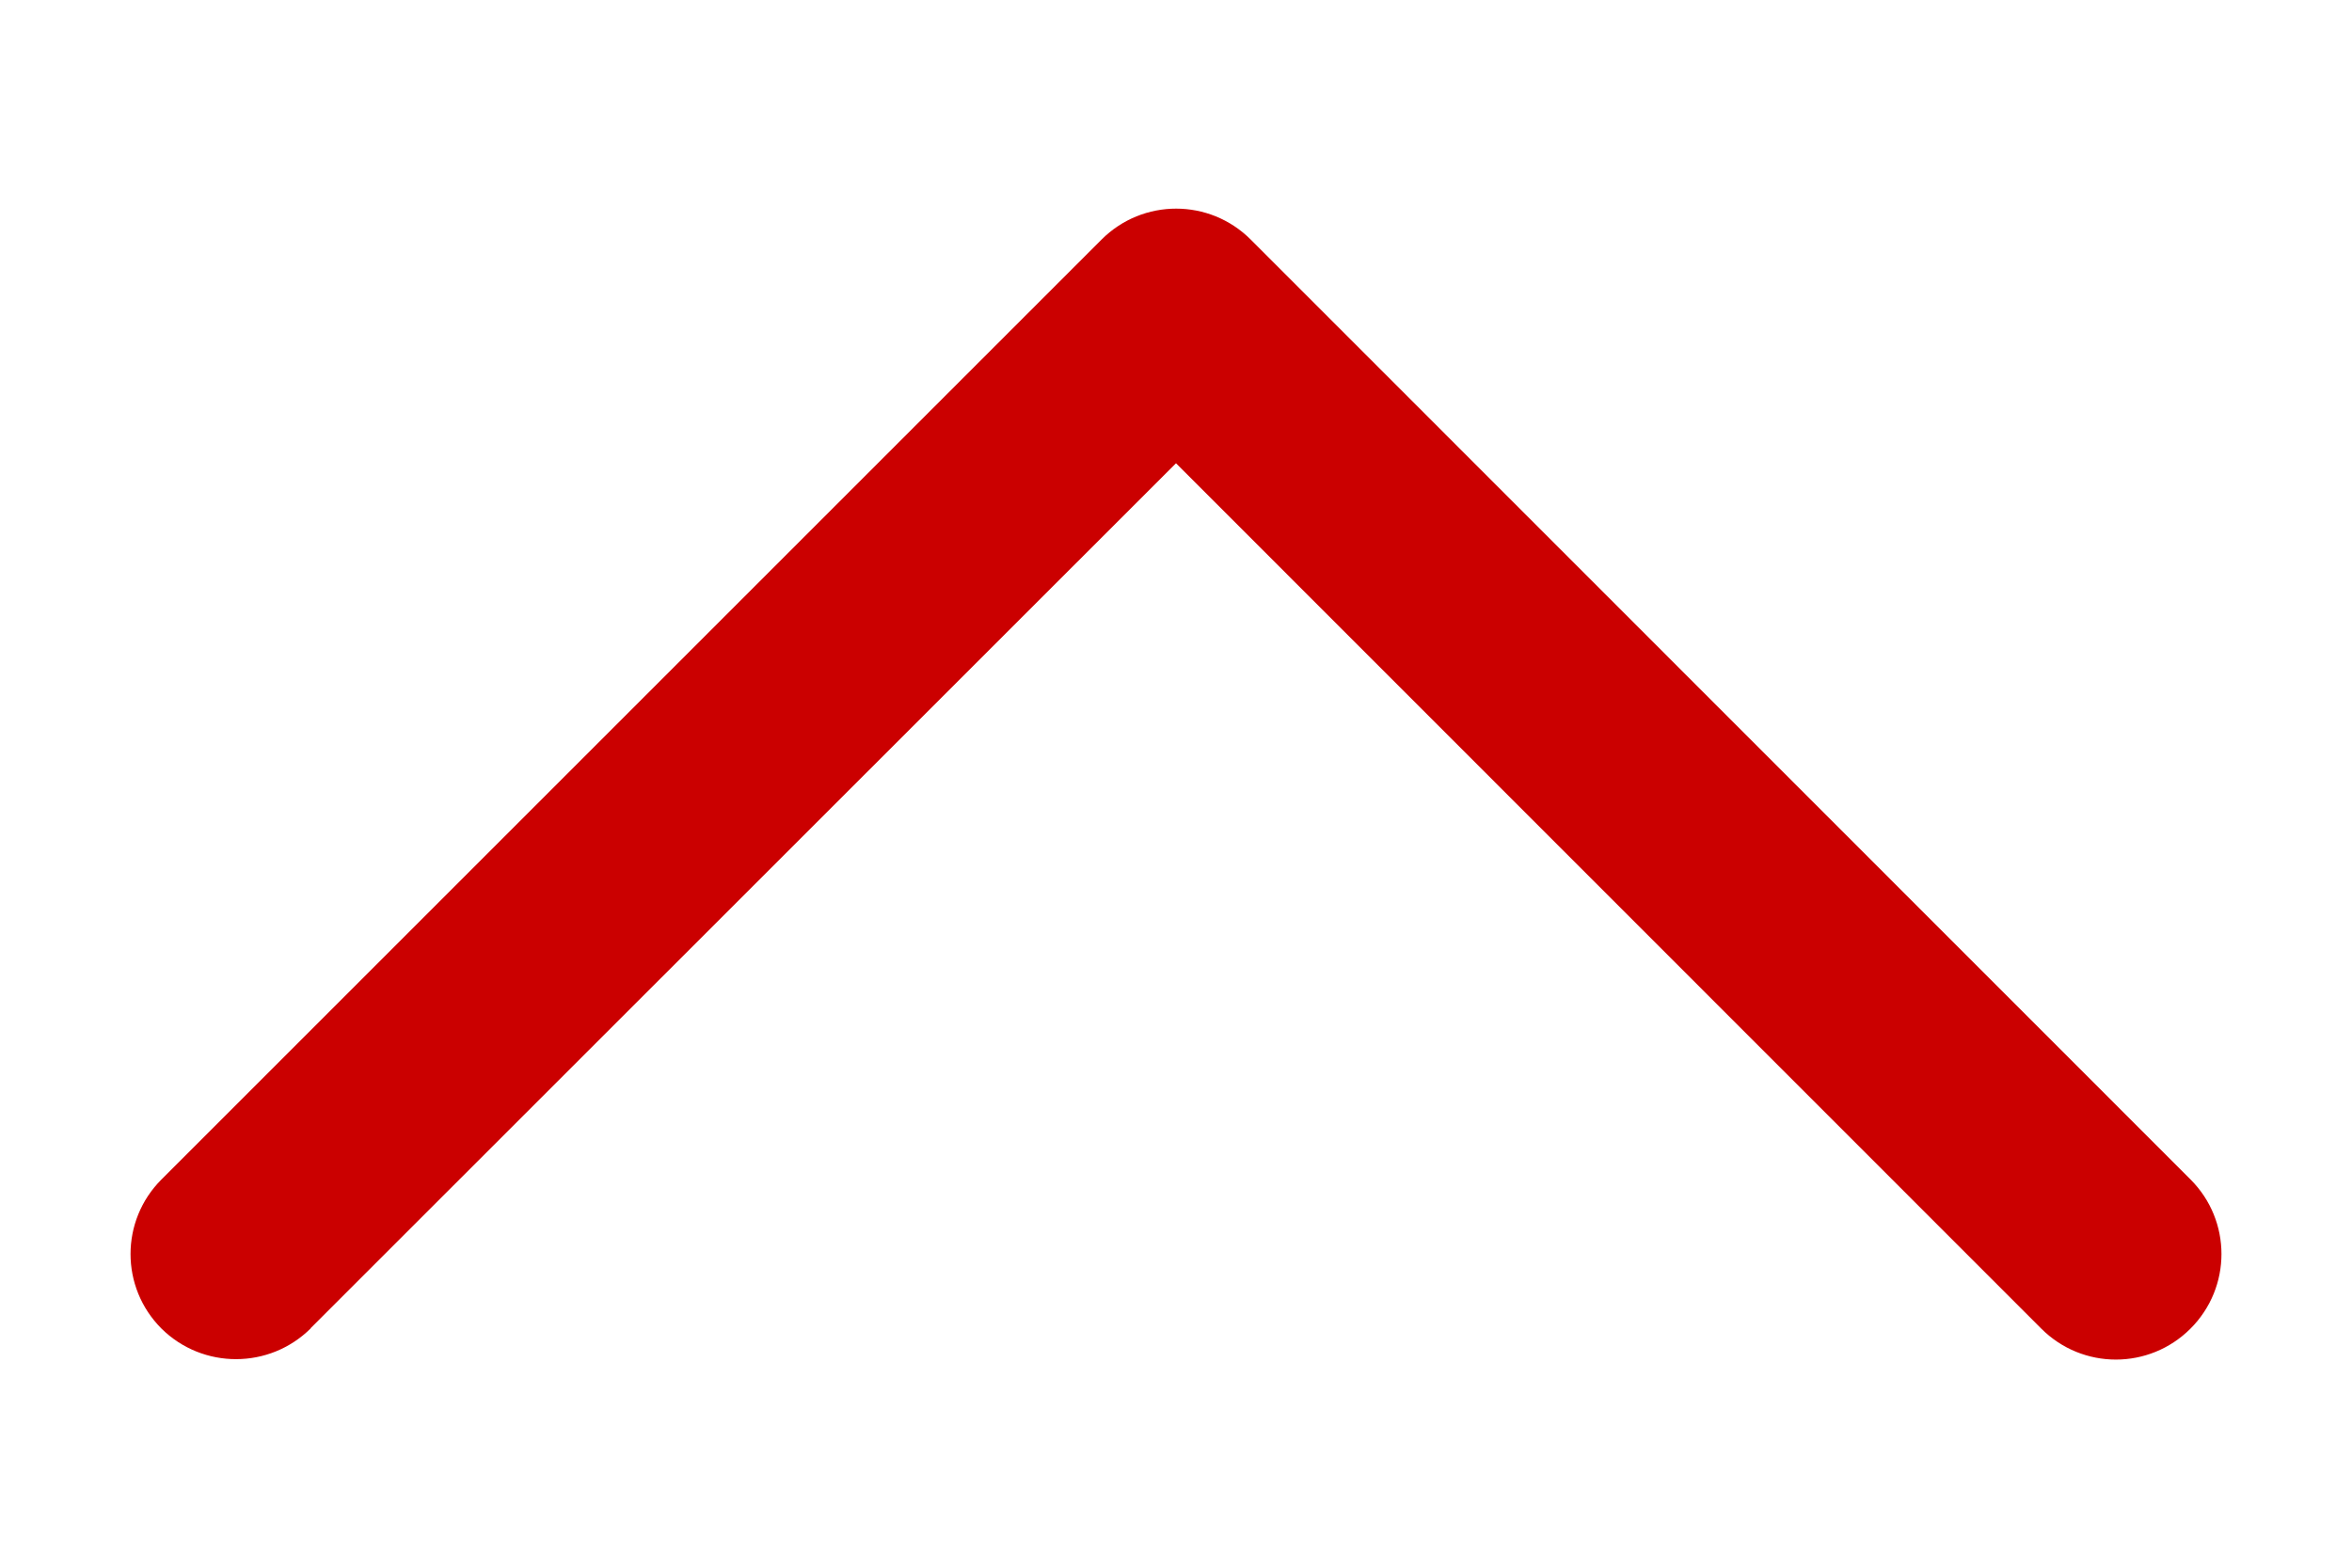
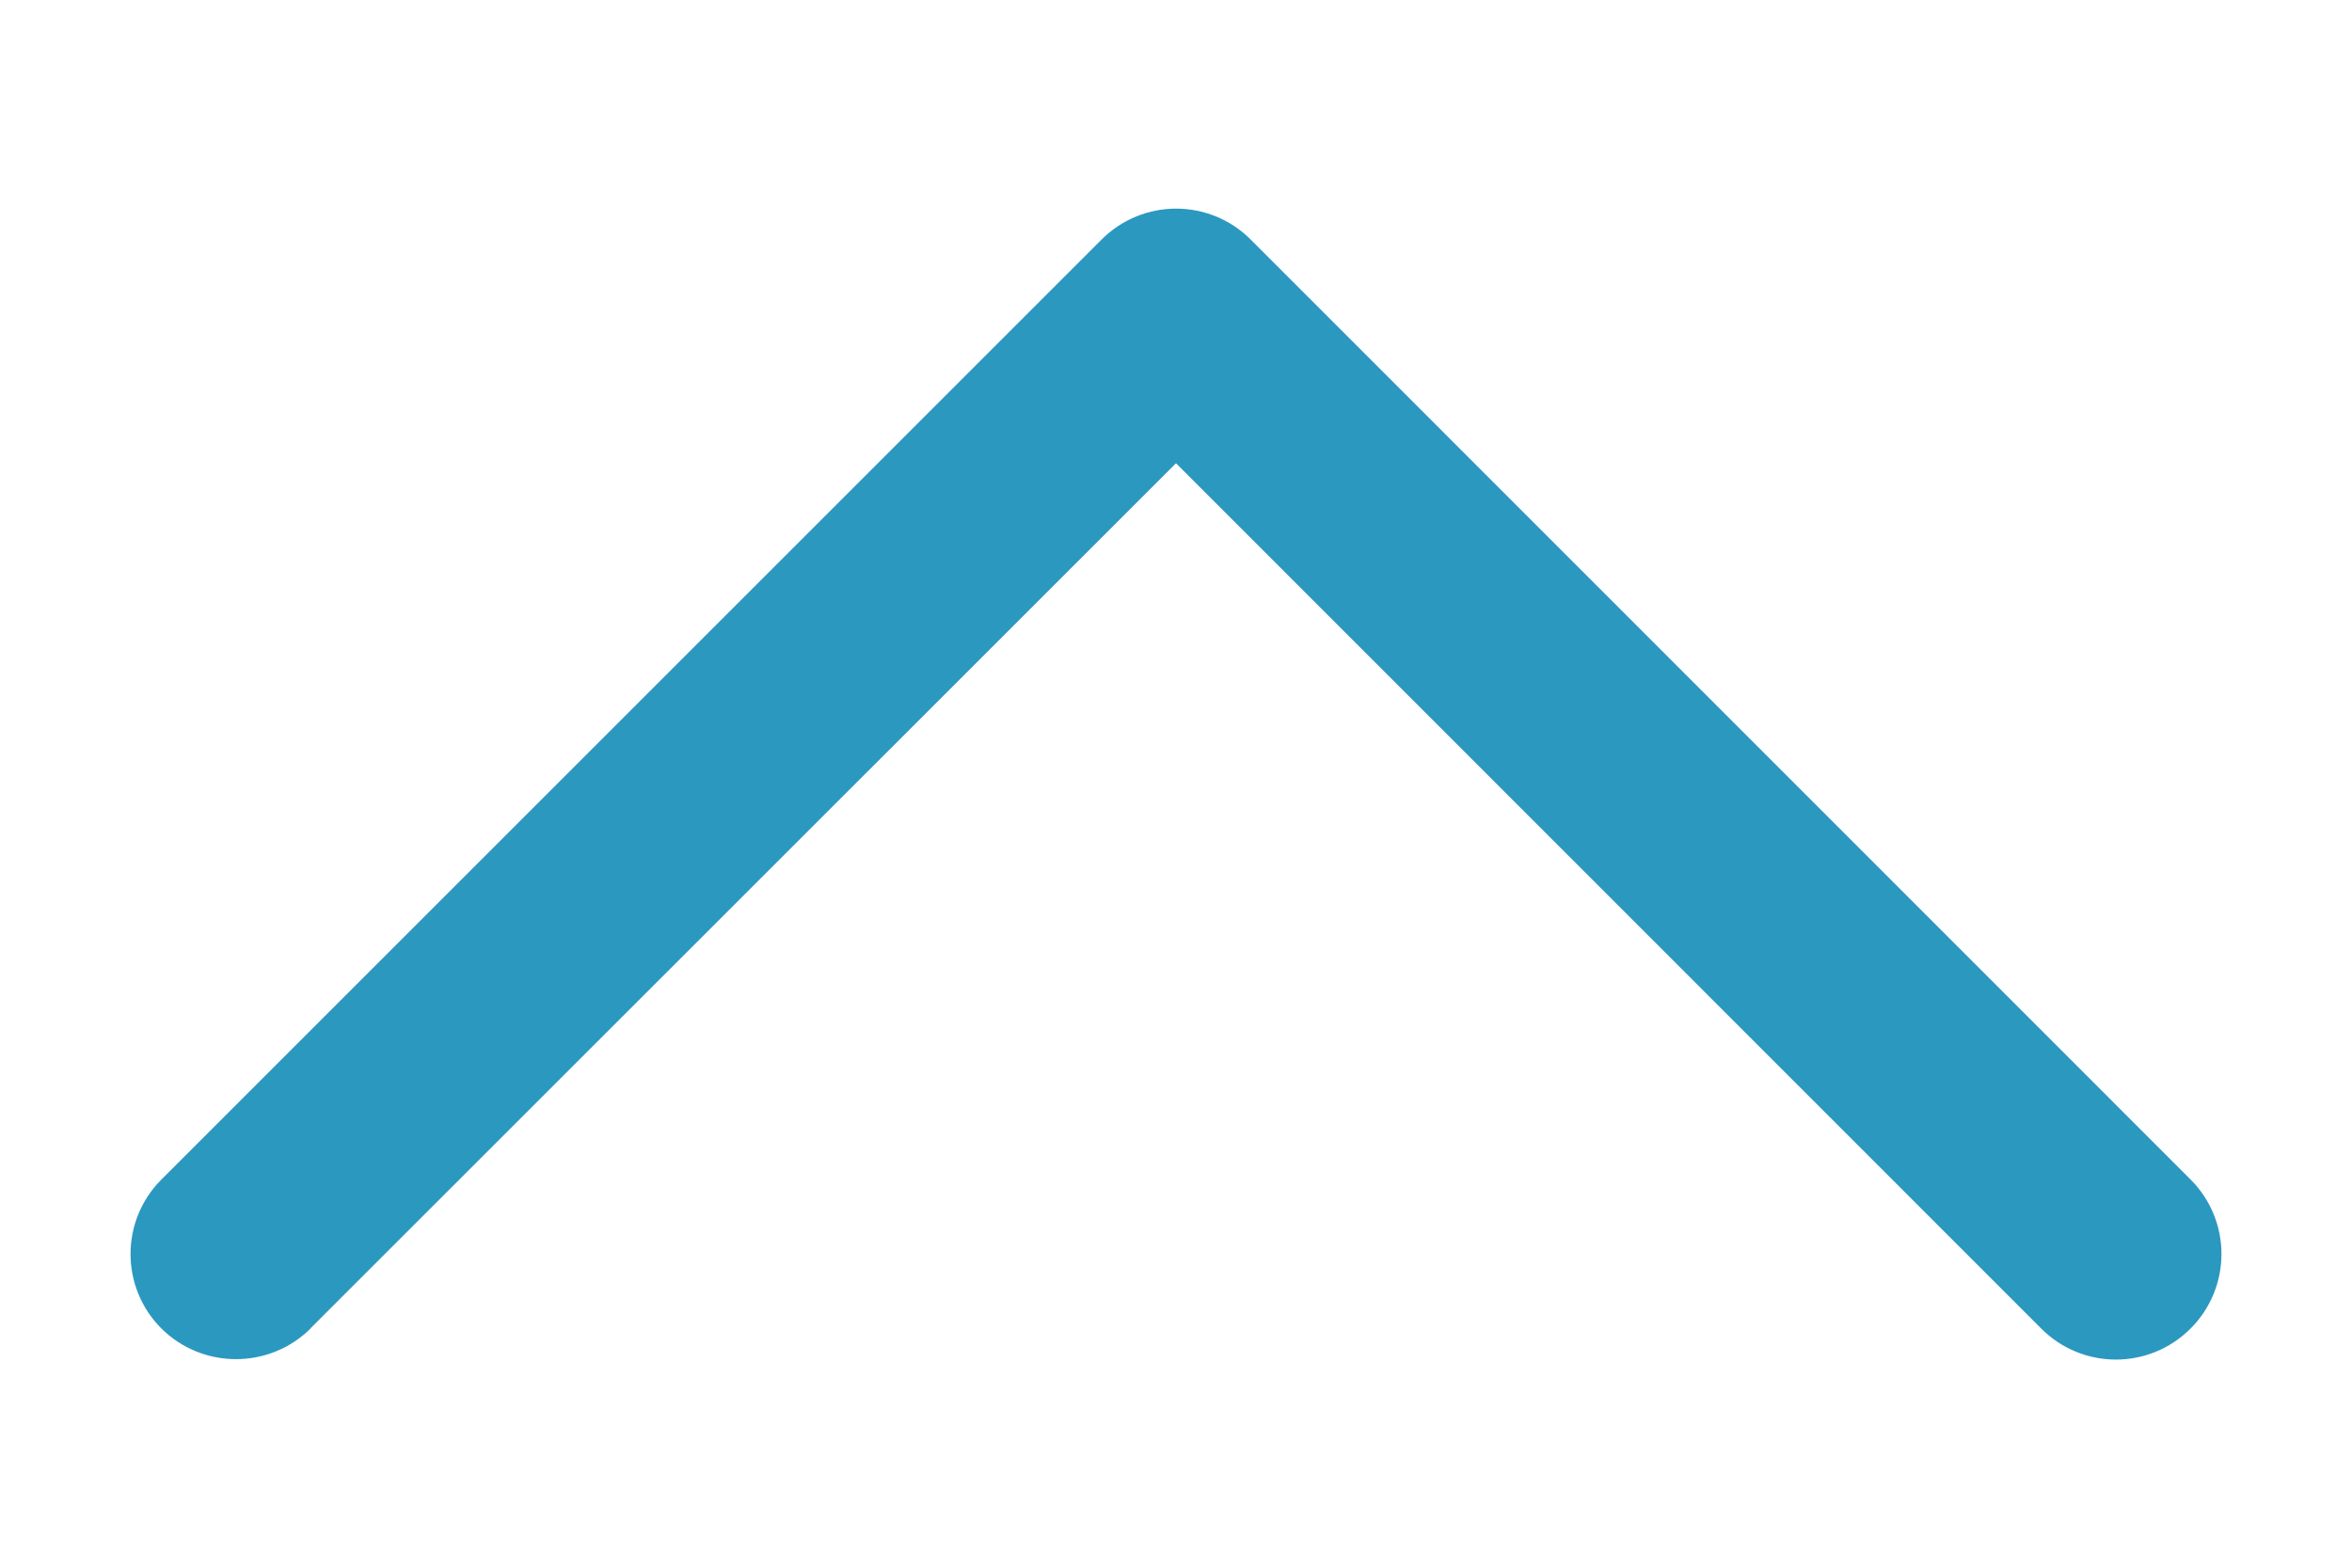
- <svg xmlns="http://www.w3.org/2000/svg" x="0px" y="0px" width="9px" height="6px" viewBox="0 0 9 6" enable-background="new 0 0 9 6" xml:space="preserve" id="svg12" version="1.1">
-   <defs id="defs18" />
-   <path id="path14" fill="#cb0000" d="M 1.189,5.083 4.5,1.773 7.811,5.085 c 0.158,0.158 0.413,0.158 0.571,0 0.158,-0.158 0.158,-0.413 0,-0.571 l -3.596,-3.597 0,0 0,0 c -0.158,-0.158 -0.413,-0.158 -0.571,0 L 0.618,4.514 c -0.158,0.158 -0.158,0.413 0,0.571 0.158,0.156 0.413,0.156 0.571,-0.001 z" />
+ <svg xmlns="http://www.w3.org/2000/svg" x="0px" y="0px" width="9px" height="6px" viewBox="0 0 9 6" enable-background="new 0 0 9 6" xml:space="preserve" id="svg82" version="1.1">
+   <defs id="defs88" />
+   <path d="M 1.189,5.083 4.5,1.773 7.811,5.085 c 0.158,0.158 0.413,0.158 0.571,0 0.158,-0.158 0.158,-0.413 0,-0.571 l -3.596,-3.597 0,0 0,0 c -0.158,-0.158 -0.413,-0.158 -0.571,0 L 0.618,4.514 c -0.158,0.158 -0.158,0.413 0,0.571 0.158,0.156 0.413,0.156 0.571,-0.001 z" fill="#2b98c0" id="path84" />
</svg>
